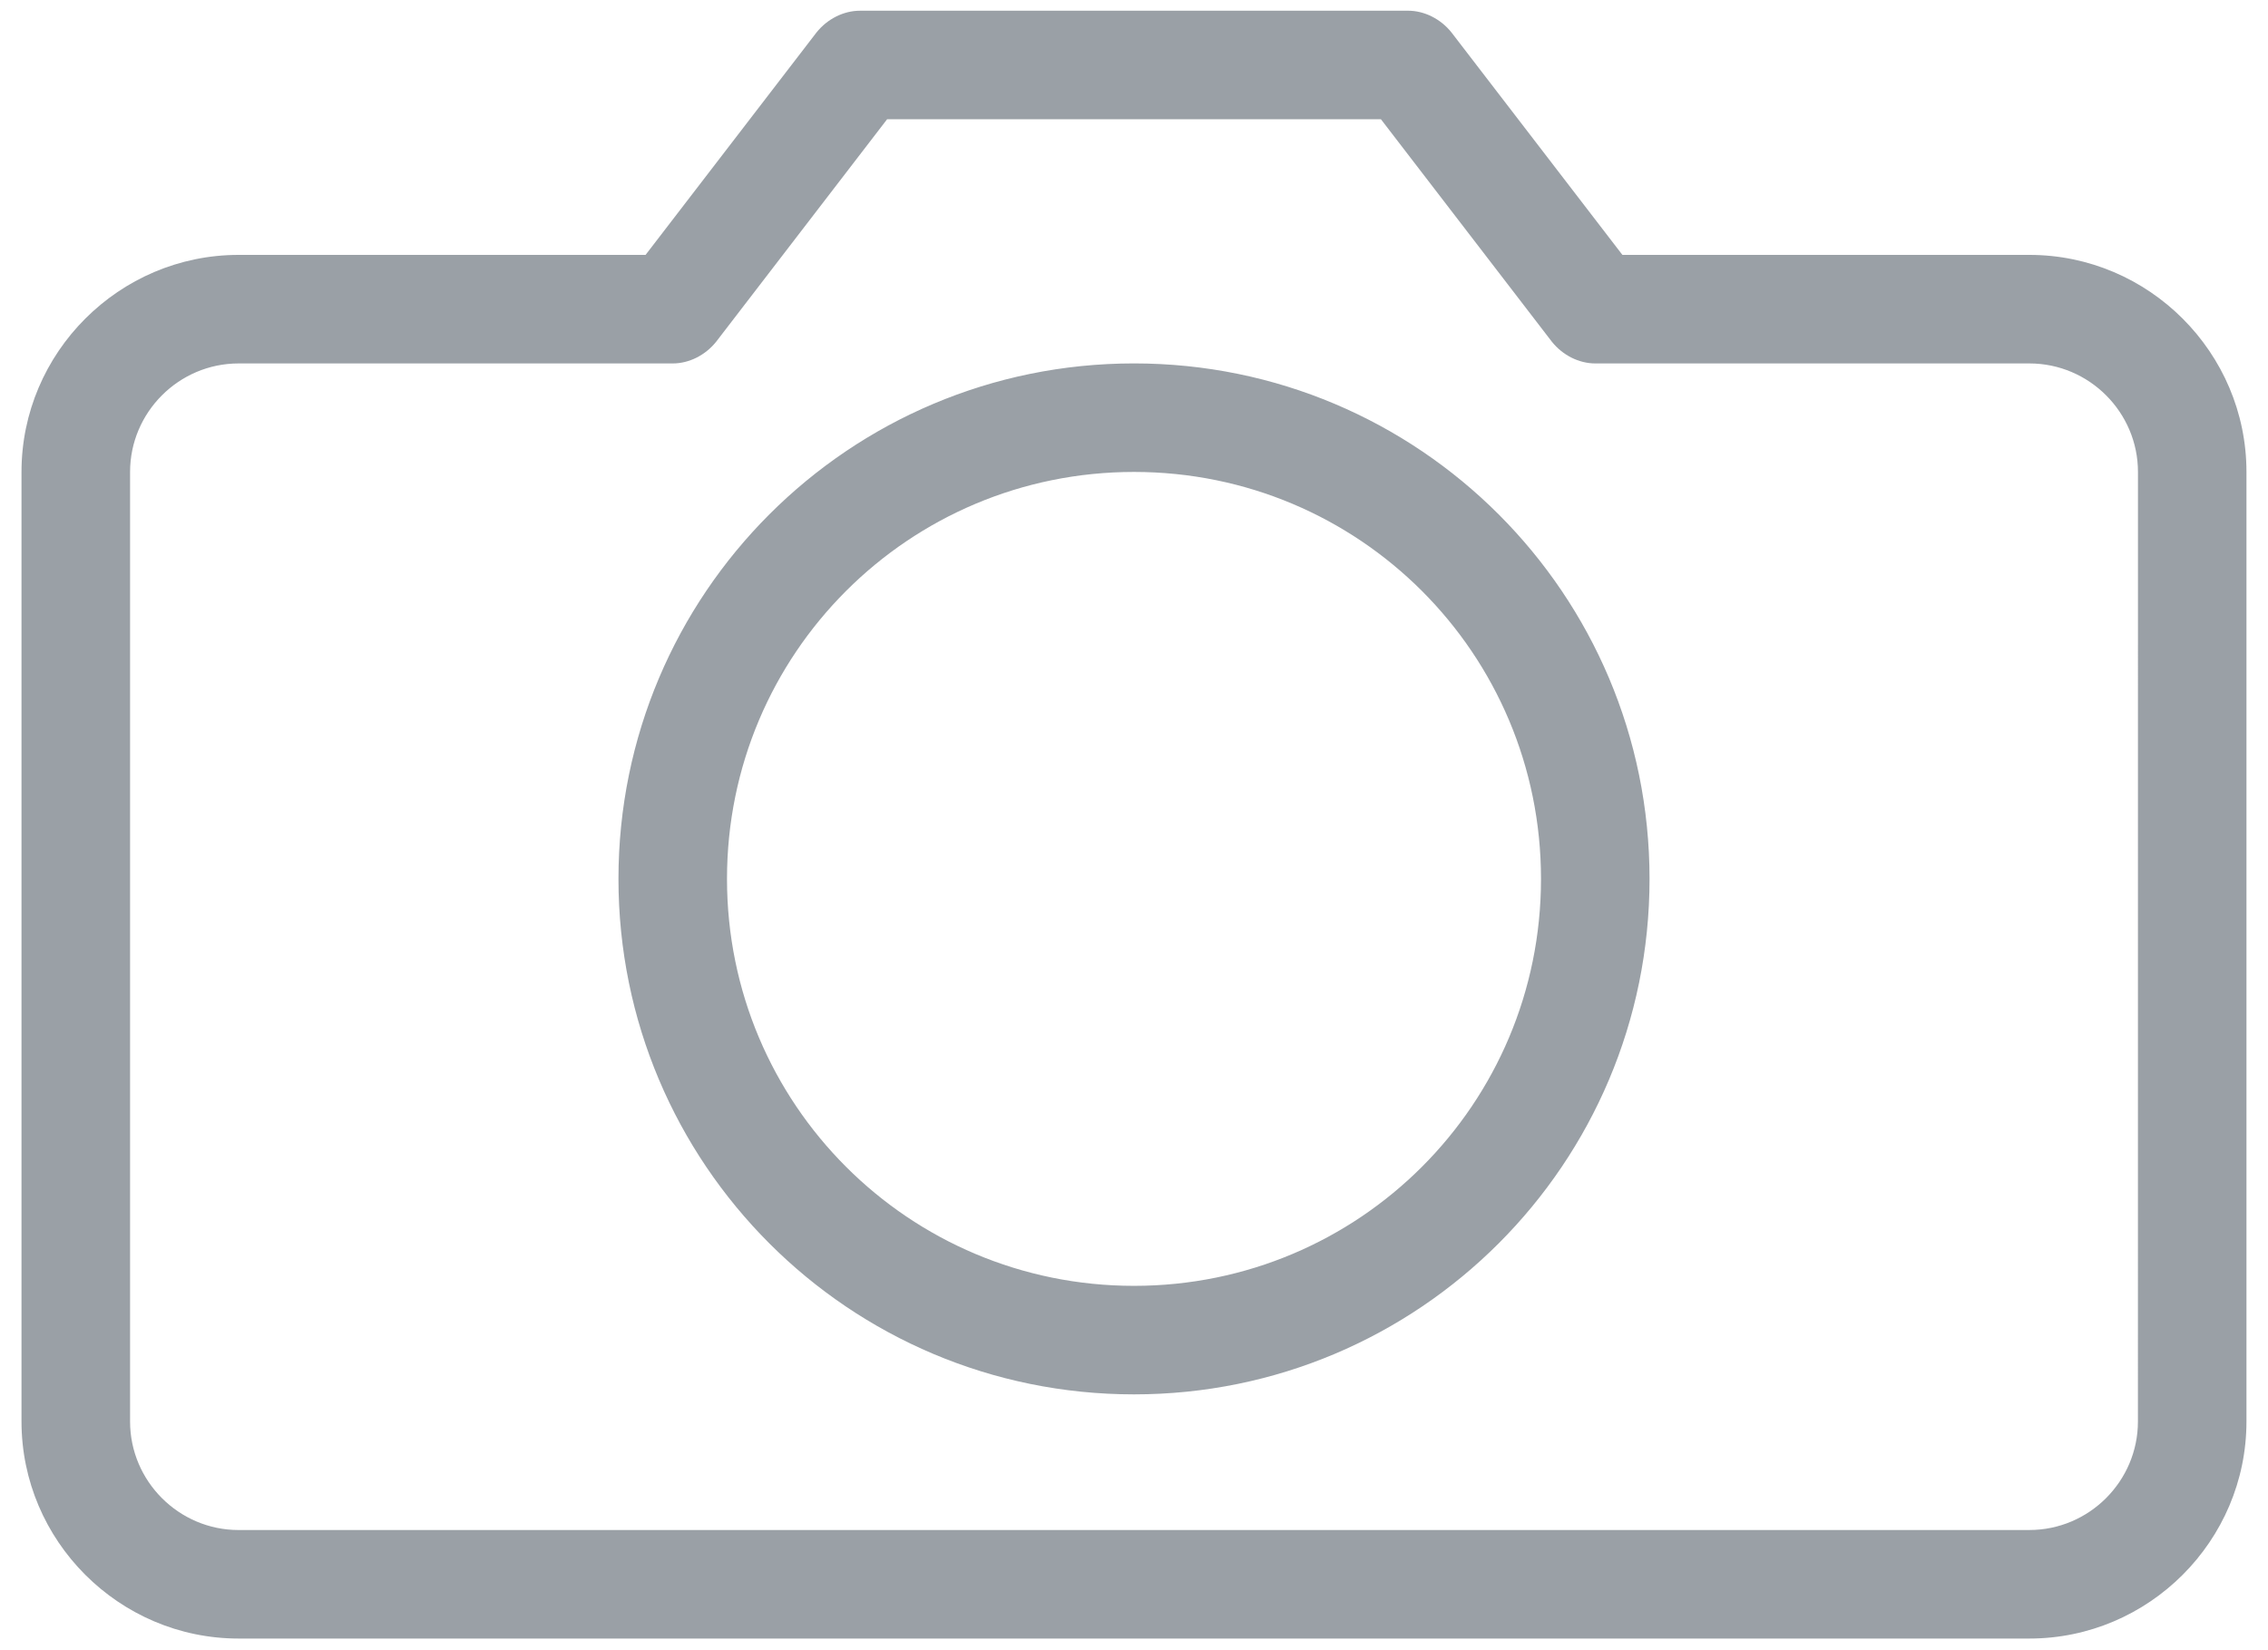
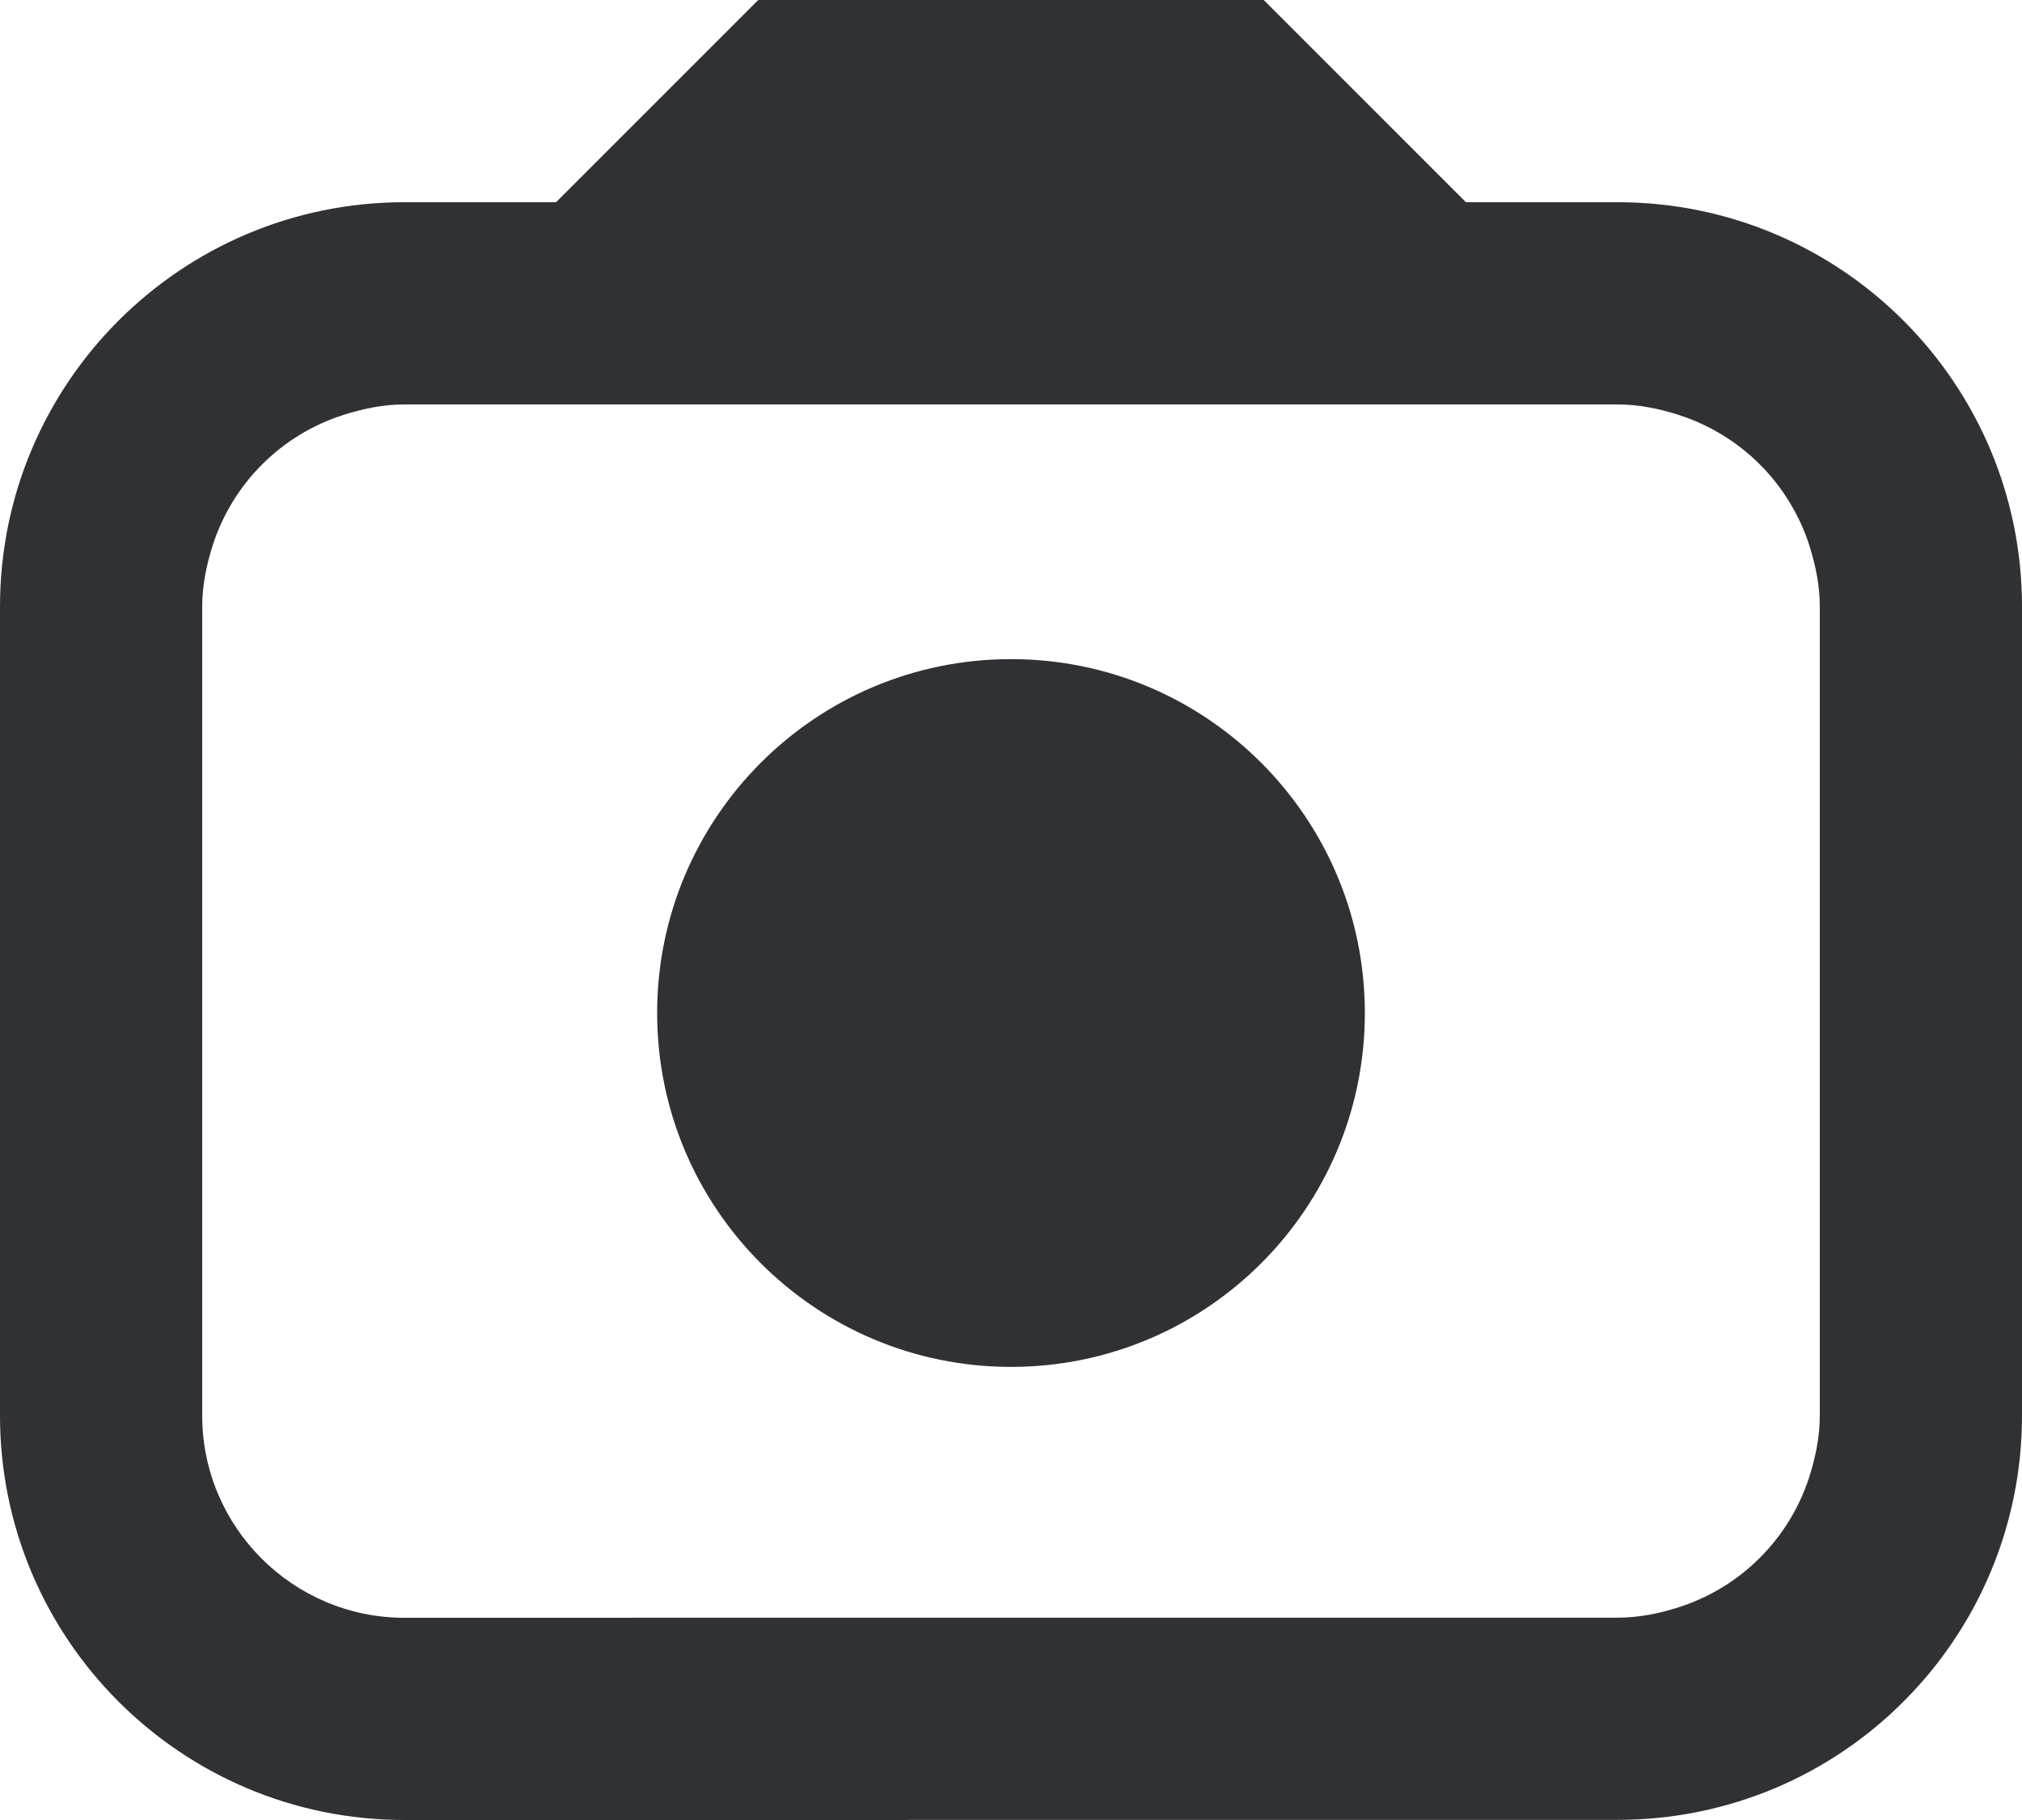
- <svg xmlns="http://www.w3.org/2000/svg" version="1.1" width="660" height="480" viewBox="0 0 660 480" xml:space="preserve">
-   <defs>
- </defs>
-   <g transform="matrix(1 0 0 1 330 240)" id="e7bc9f3a-cee3-4b35-a162-5c557aafd3b1">
-     <rect style="stroke: none; stroke-width: 1; stroke-dasharray: none; stroke-linecap: butt; stroke-dashoffset: 0; stroke-linejoin: miter; stroke-miterlimit: 4; fill: #9aa0a6; fill-rule: nonzero; opacity: 1; visibility: hidden;" vector-effect="non-scaling-stroke" x="-330" y="-240" rx="0" ry="0" width="660" height="480" />
-   </g>
-   <g transform="matrix(Infinity NaN NaN Infinity 0 0)" id="c4f33e77-588d-4863-9c0a-c9d65346dfcb">
- </g>
-   <g transform="matrix(1.41 0 0 1.41 330 240)">
-     <path style="stroke: none; stroke-width: 0; stroke-dasharray: none; stroke-linecap: butt; stroke-dashoffset: 0; stroke-linejoin: miter; stroke-miterlimit: 4; fill: #9aa0a6; fill-rule: nonzero; opacity: 1;" vector-effect="non-scaling-stroke" transform=" translate(-350, -280)" d="M 350 184.8 C 291.199 184.8 243.6 232.402 243.6 291.2 C 243.6 350.001 291.202 397.6 350 397.6 C 408.801 397.6 456.4 349.998 456.4 291.2 C 456.4 232.399 408.802 184.8 350 184.8 z M 350 375.2 C 303.52 375.2 266 337.68 266 291.2 C 266 244.72 303.52 207.2 350 207.2 C 396.48 207.2 434 244.72 434 291.2 C 434 337.68 396.48 375.2 350 375.2 z M 534.8 162.4 L 450.8 162.4 L 415.519 116.478 C 413.281 113.677 409.917 111.998 406.558 111.998 L 293.438 112.001 C 290.079 112.001 286.719 113.681 284.477 116.482 L 249.196 162.4 L 165.196 162.4 C 140.555 162.4 120.395 182.56 120.395 207.201 L 120.395 403.201 C 120.395 427.842 140.555 448.002 165.196 448.002 L 534.796 448.002 C 559.437 448.002 579.597 427.842 579.597 403.201 L 579.597 207.201 C 579.597 182.56 559.437 162.4 534.796 162.4 z M 557.198 403.2 C 557.198 415.52 547.12 425.598 534.8 425.598 L 165.2 425.602 C 152.88 425.602 142.802 415.524 142.802 403.204 L 142.802 207.204 C 142.802 194.884 152.88 184.806 165.2 184.806 L 254.802 184.806 C 258.161 184.806 261.521 183.126 263.763 180.325 L 299.044 134.403 L 400.964 134.403 L 436.245 180.325 C 438.483 183.126 441.846 184.806 445.206 184.806 L 534.808 184.806 C 547.128 184.806 557.206 194.884 557.206 207.204 z" stroke-linecap="round" />
-   </g>
-   <g transform="matrix(0.44 0 0 0.44 1052.53 683.09)">
-     <rect style="stroke: none; stroke-width: 1; stroke-dasharray: none; stroke-linecap: butt; stroke-dashoffset: 0; stroke-linejoin: miter; stroke-miterlimit: 4; fill: rgb(255,255,255); fill-rule: nonzero; opacity: 1; visibility: hidden;" vector-effect="non-scaling-stroke" x="-540" y="-540" rx="0" ry="0" width="1080" height="1080" />
-   </g>
+ <svg xmlns="http://www.w3.org/2000/svg" version="1.1" width="640" height="576" xml:space="preserve" viewBox="0 0 160 144" id="svg348">
+   <defs id="defs12" />
+   <circle id="Dot" fill="#303134" cx="80" cy="80.15" r="28" />
+   <path id="Red" fill="#303134" d="M 144,48 V 88.15 112 c 0,1.69 -0.34,3.29 -0.82,4.82 v 0 0 c -1.57,4.92 -5.43,8.78 -10.35,10.35 v 0 0 c -1.53,0.49 -3.13,0.82 -4.82,0.82 H 50 l 16,16 h 50 12 c 4.42,0 8.63,-0.9 12.46,-2.51 3.83,-1.62 7.28,-3.96 10.17,-6.86 1.45,-1.45 2.76,-3.03 3.91,-4.74 2.3,-3.4 3.96,-7.28 4.81,-11.44 0.43,-2.08 0.65,-4.24 0.65,-6.45 V 99.99 72.15 60 l -6,-19 -10.82,2.18 c 0.48,1.53 0.82,3.13 0.82,4.82 z" />
+   <path id="Blue" fill="#303134" d="m 16,48 c 0,-1.69 0.34,-3.29 0.82,-4.82 C 18.39,38.26 22.25,34.4 27.17,32.83 28.71,32.34 30.31,32 32,32 h 96 c 1.69,0 3.29,0.34 4.82,0.82 0,0 0,0 0,0 L 133,21 116,16 100,0 H 86.56 80 73.44 60 L 44,16 H 32 C 14.33,16 0,30.33 0,48 v 12 20 l 16,16 z" />
+   <path id="Green" fill="#303134" d="m 128,16 h -12 l 16.83,16.83 c 1.23,0.39 2.39,0.93 3.47,1.59 2.16,1.32 3.97,3.13 5.29,5.29 0.66,1.08 1.2,2.24 1.59,3.47 v 0 L 160,60 V 48 C 160,30.33 145.67,16 128,16 Z" />
+   <path id="Yellow" fill="#303134" d="m 32,144 h 39.89 l -16,-16 H 32 c -8.82,0 -16,-7.18 -16,-16 V 88.11 L 0,72.11 V 112 c 0,17.67 14.33,32 32,32 z" style="display:inline" />
</svg>
